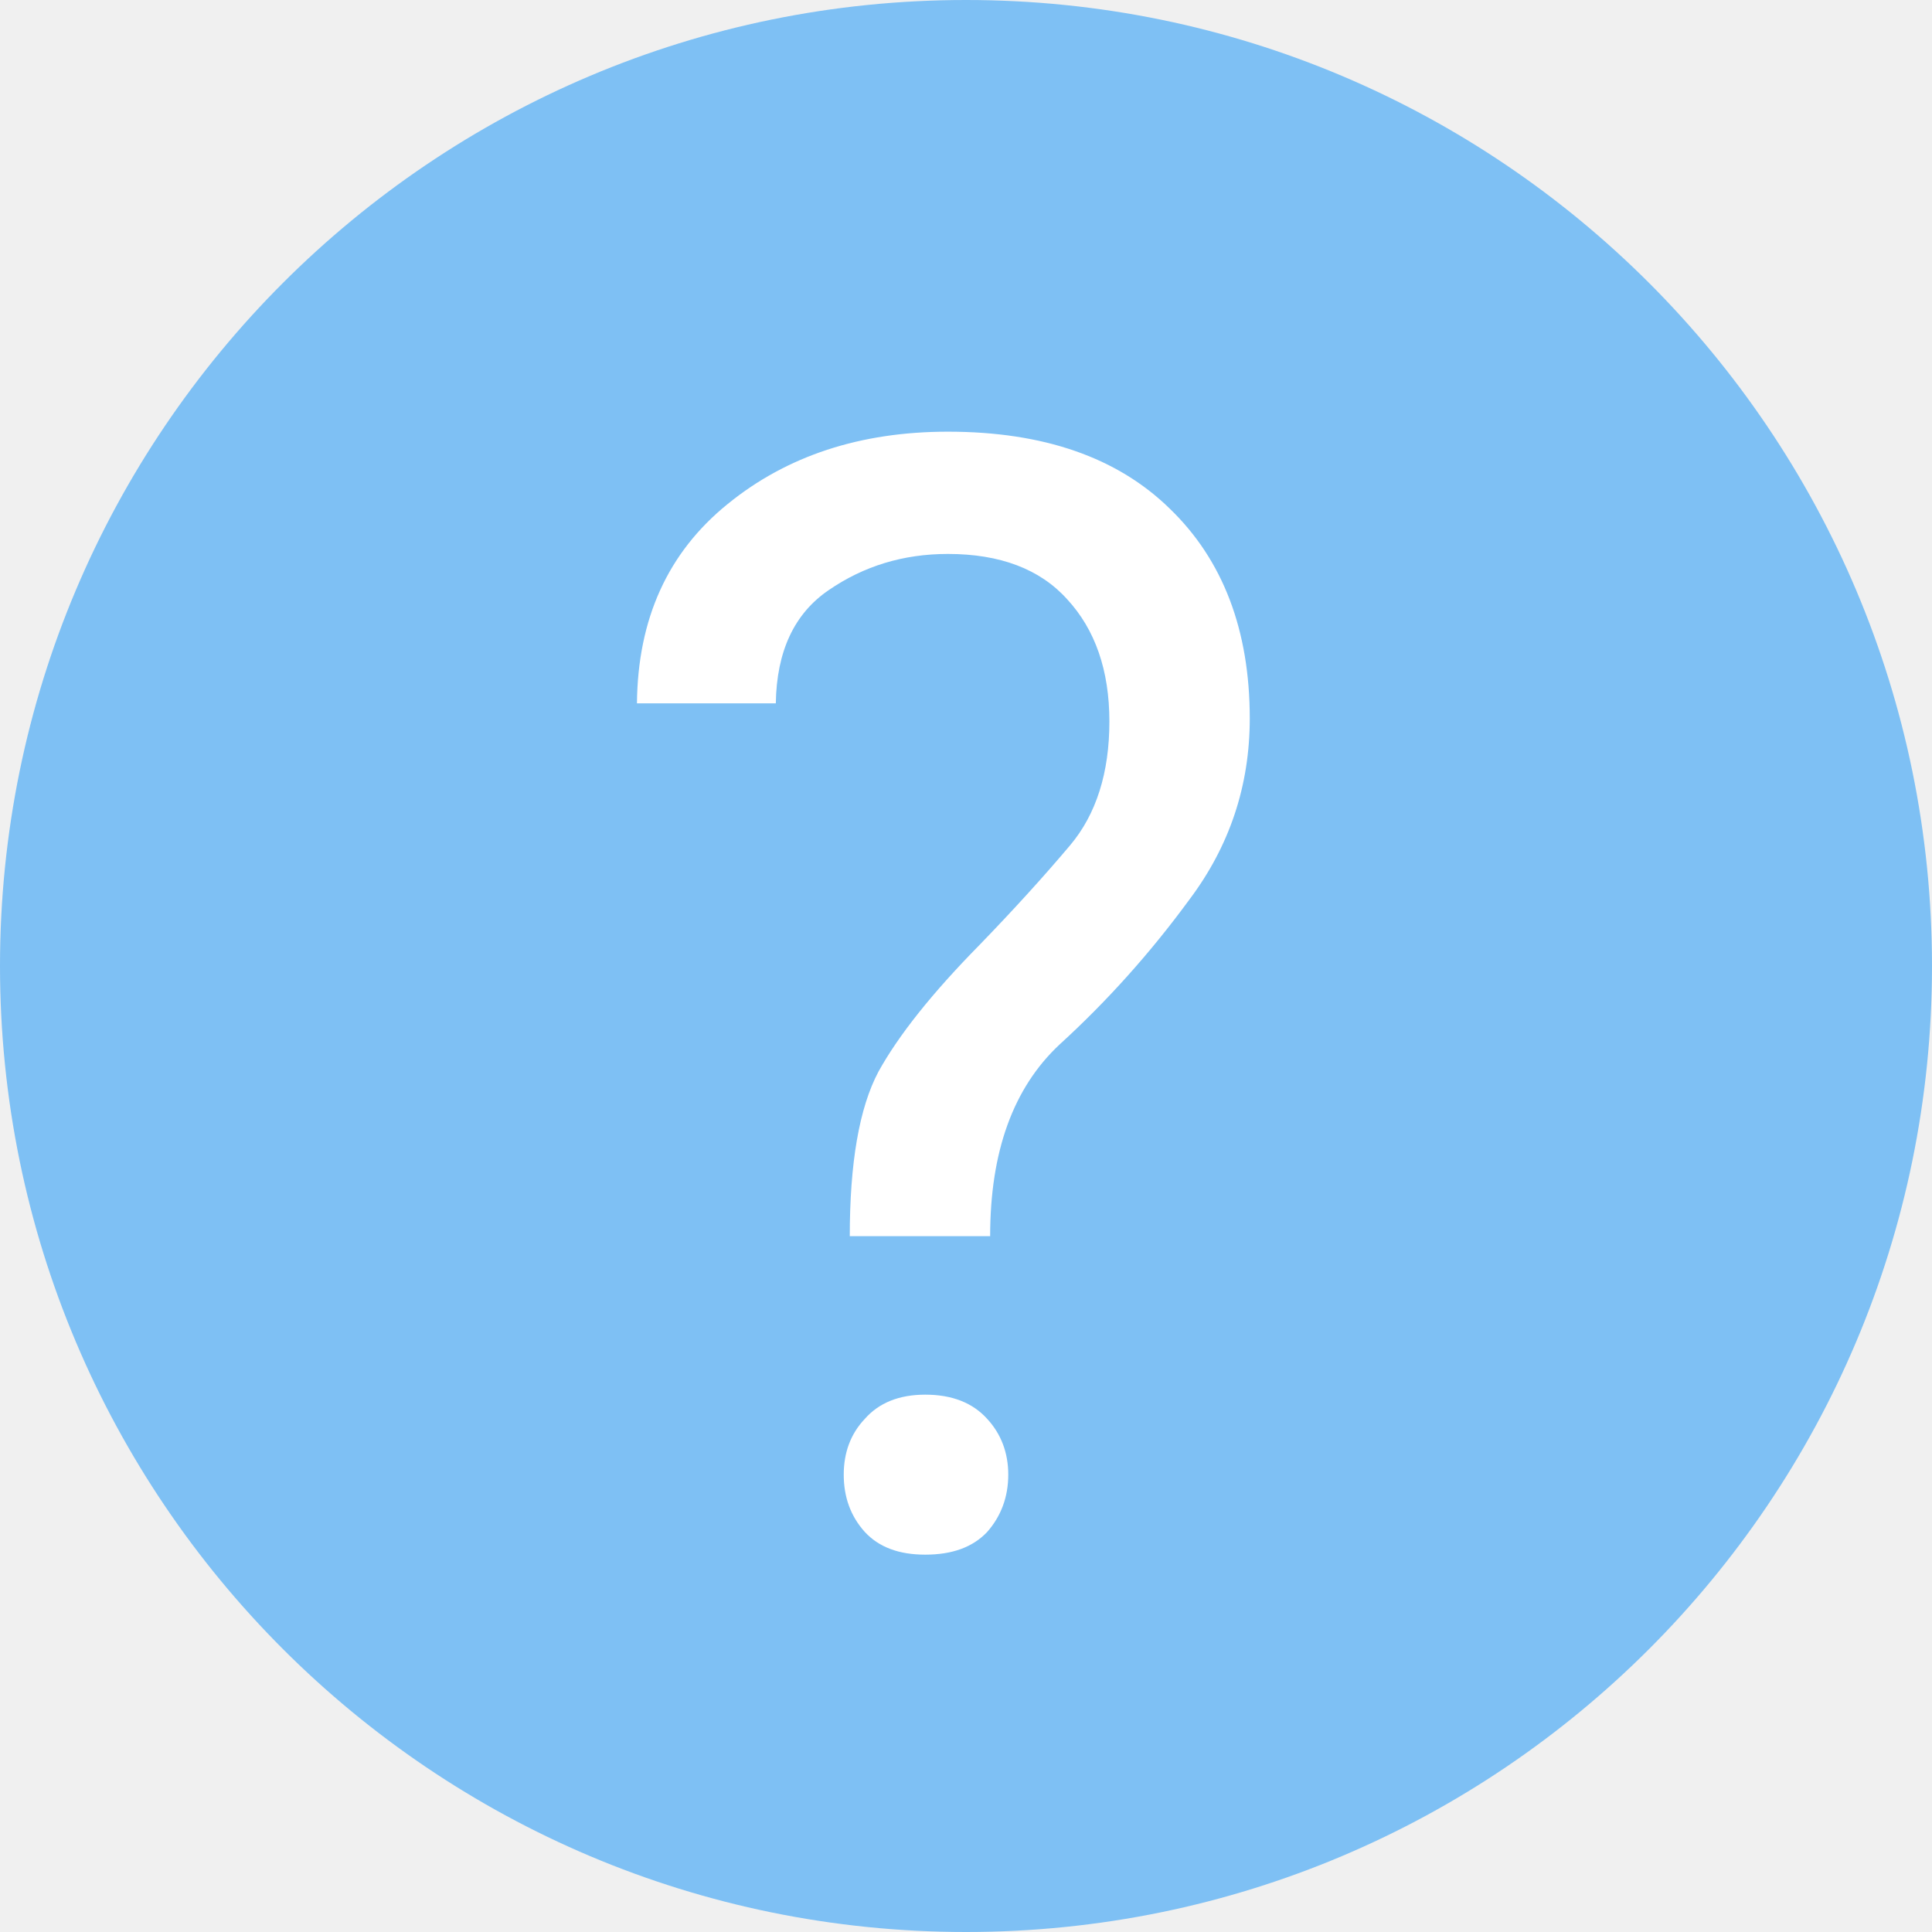
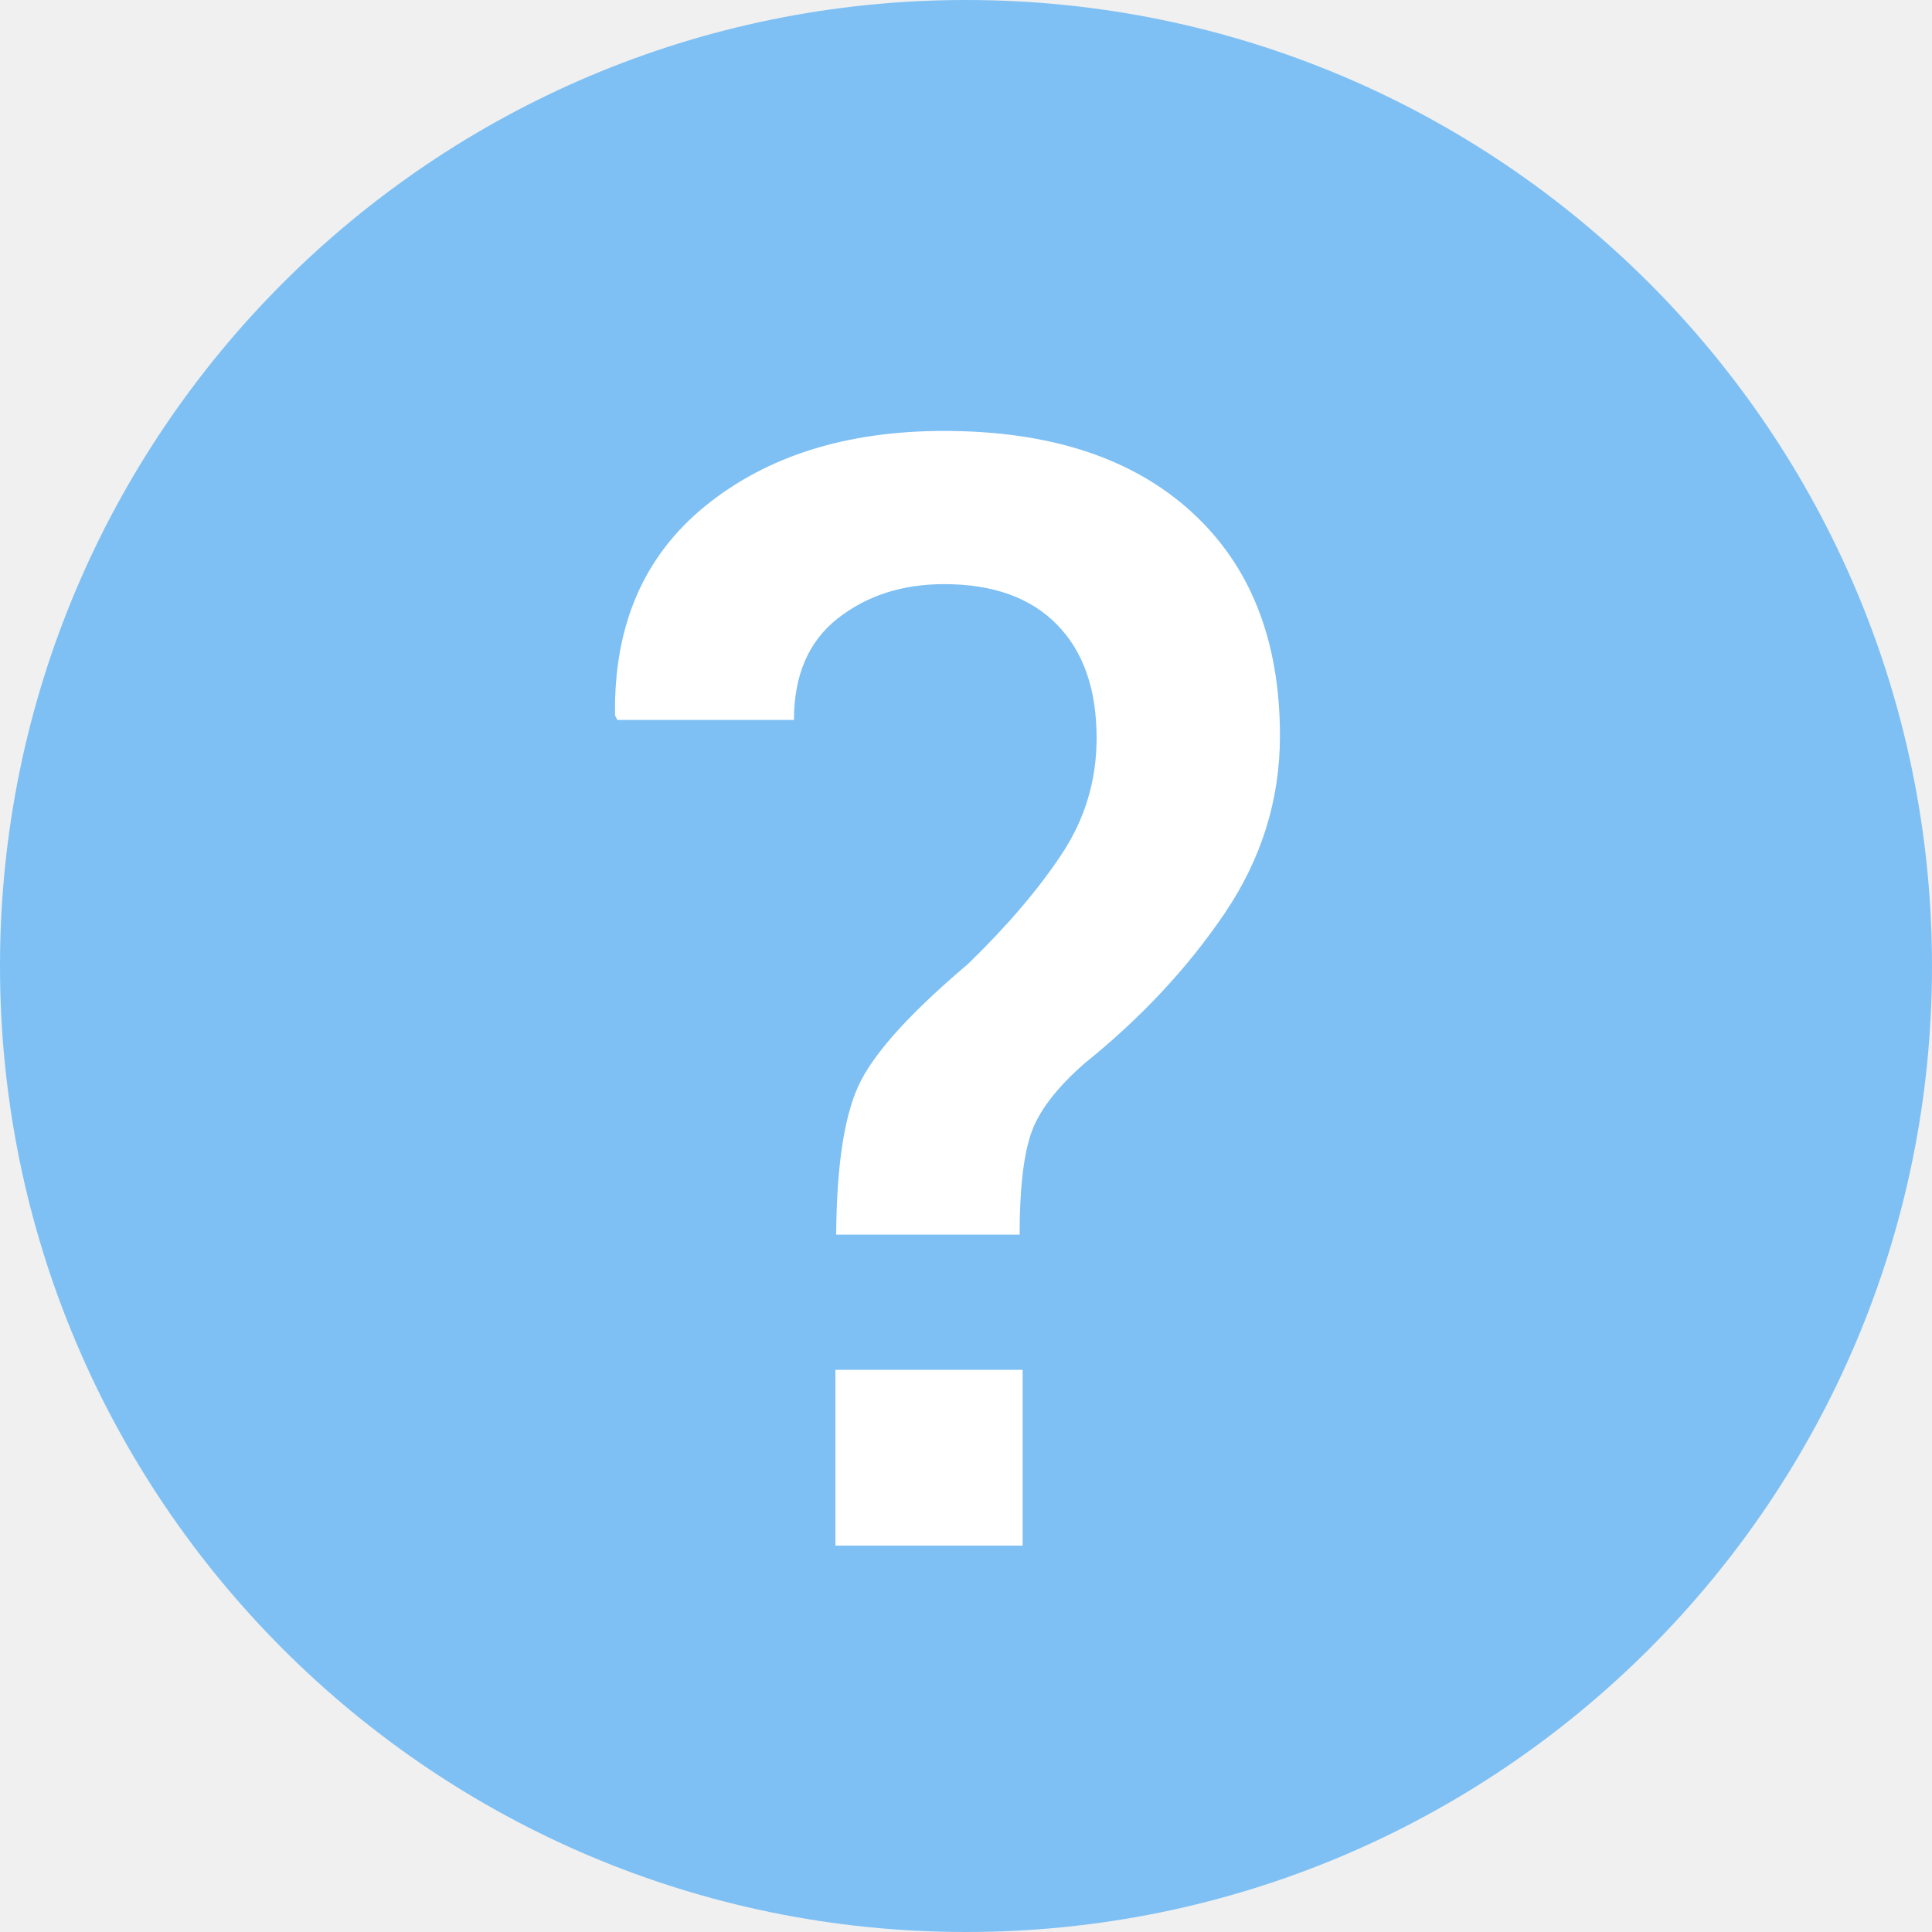
<svg xmlns="http://www.w3.org/2000/svg" width="20px" height="20px" viewBox="0 0 20 20" version="1.1">
  <defs />
  <g id="Symbols" stroke="none" stroke-width="1" fill="none" fill-rule="evenodd">
    <g id="bt-question-circle-hover">
      <circle id="Oval-2" fill="#7EC0F4" cx="10" cy="10" r="10" />
-       <text id="?" font-family="Roboto-Medium, Roboto" font-size="16" font-weight="400" fill="#FFFFFF">
-         <tspan x="6" y="16">?</tspan>
-       </text>
+       <path d="M8.656,12.781 C8.661,12.036 8.747,11.504 8.914,11.184 C9.081,10.863 9.451,10.461 10.023,9.977 C10.43,9.581 10.753,9.202 10.992,8.84 C11.232,8.478 11.352,8.078 11.352,7.641 C11.352,7.135 11.215,6.743 10.941,6.465 C10.668,6.186 10.279,6.047 9.773,6.047 C9.341,6.047 8.974,6.165 8.672,6.402 C8.37,6.639 8.219,6.99 8.219,7.453 L6.391,7.453 L6.367,7.406 C6.352,6.479 6.663,5.757 7.301,5.238 C7.939,4.72 8.763,4.461 9.773,4.461 C10.867,4.461 11.72,4.74 12.332,5.297 C12.944,5.854 13.25,6.628 13.25,7.617 C13.25,8.279 13.059,8.892 12.676,9.457 C12.293,10.022 11.81,10.539 11.227,11.008 C10.93,11.268 10.743,11.516 10.668,11.75 C10.592,11.984 10.555,12.328 10.555,12.781 L8.656,12.781 Z M10.586,16 L8.648,16 L8.648,14.18 L10.586,14.18 L10.586,16 Z" id="?" fill="#FFFFFF" />
    </g>
  </g>
</svg>
